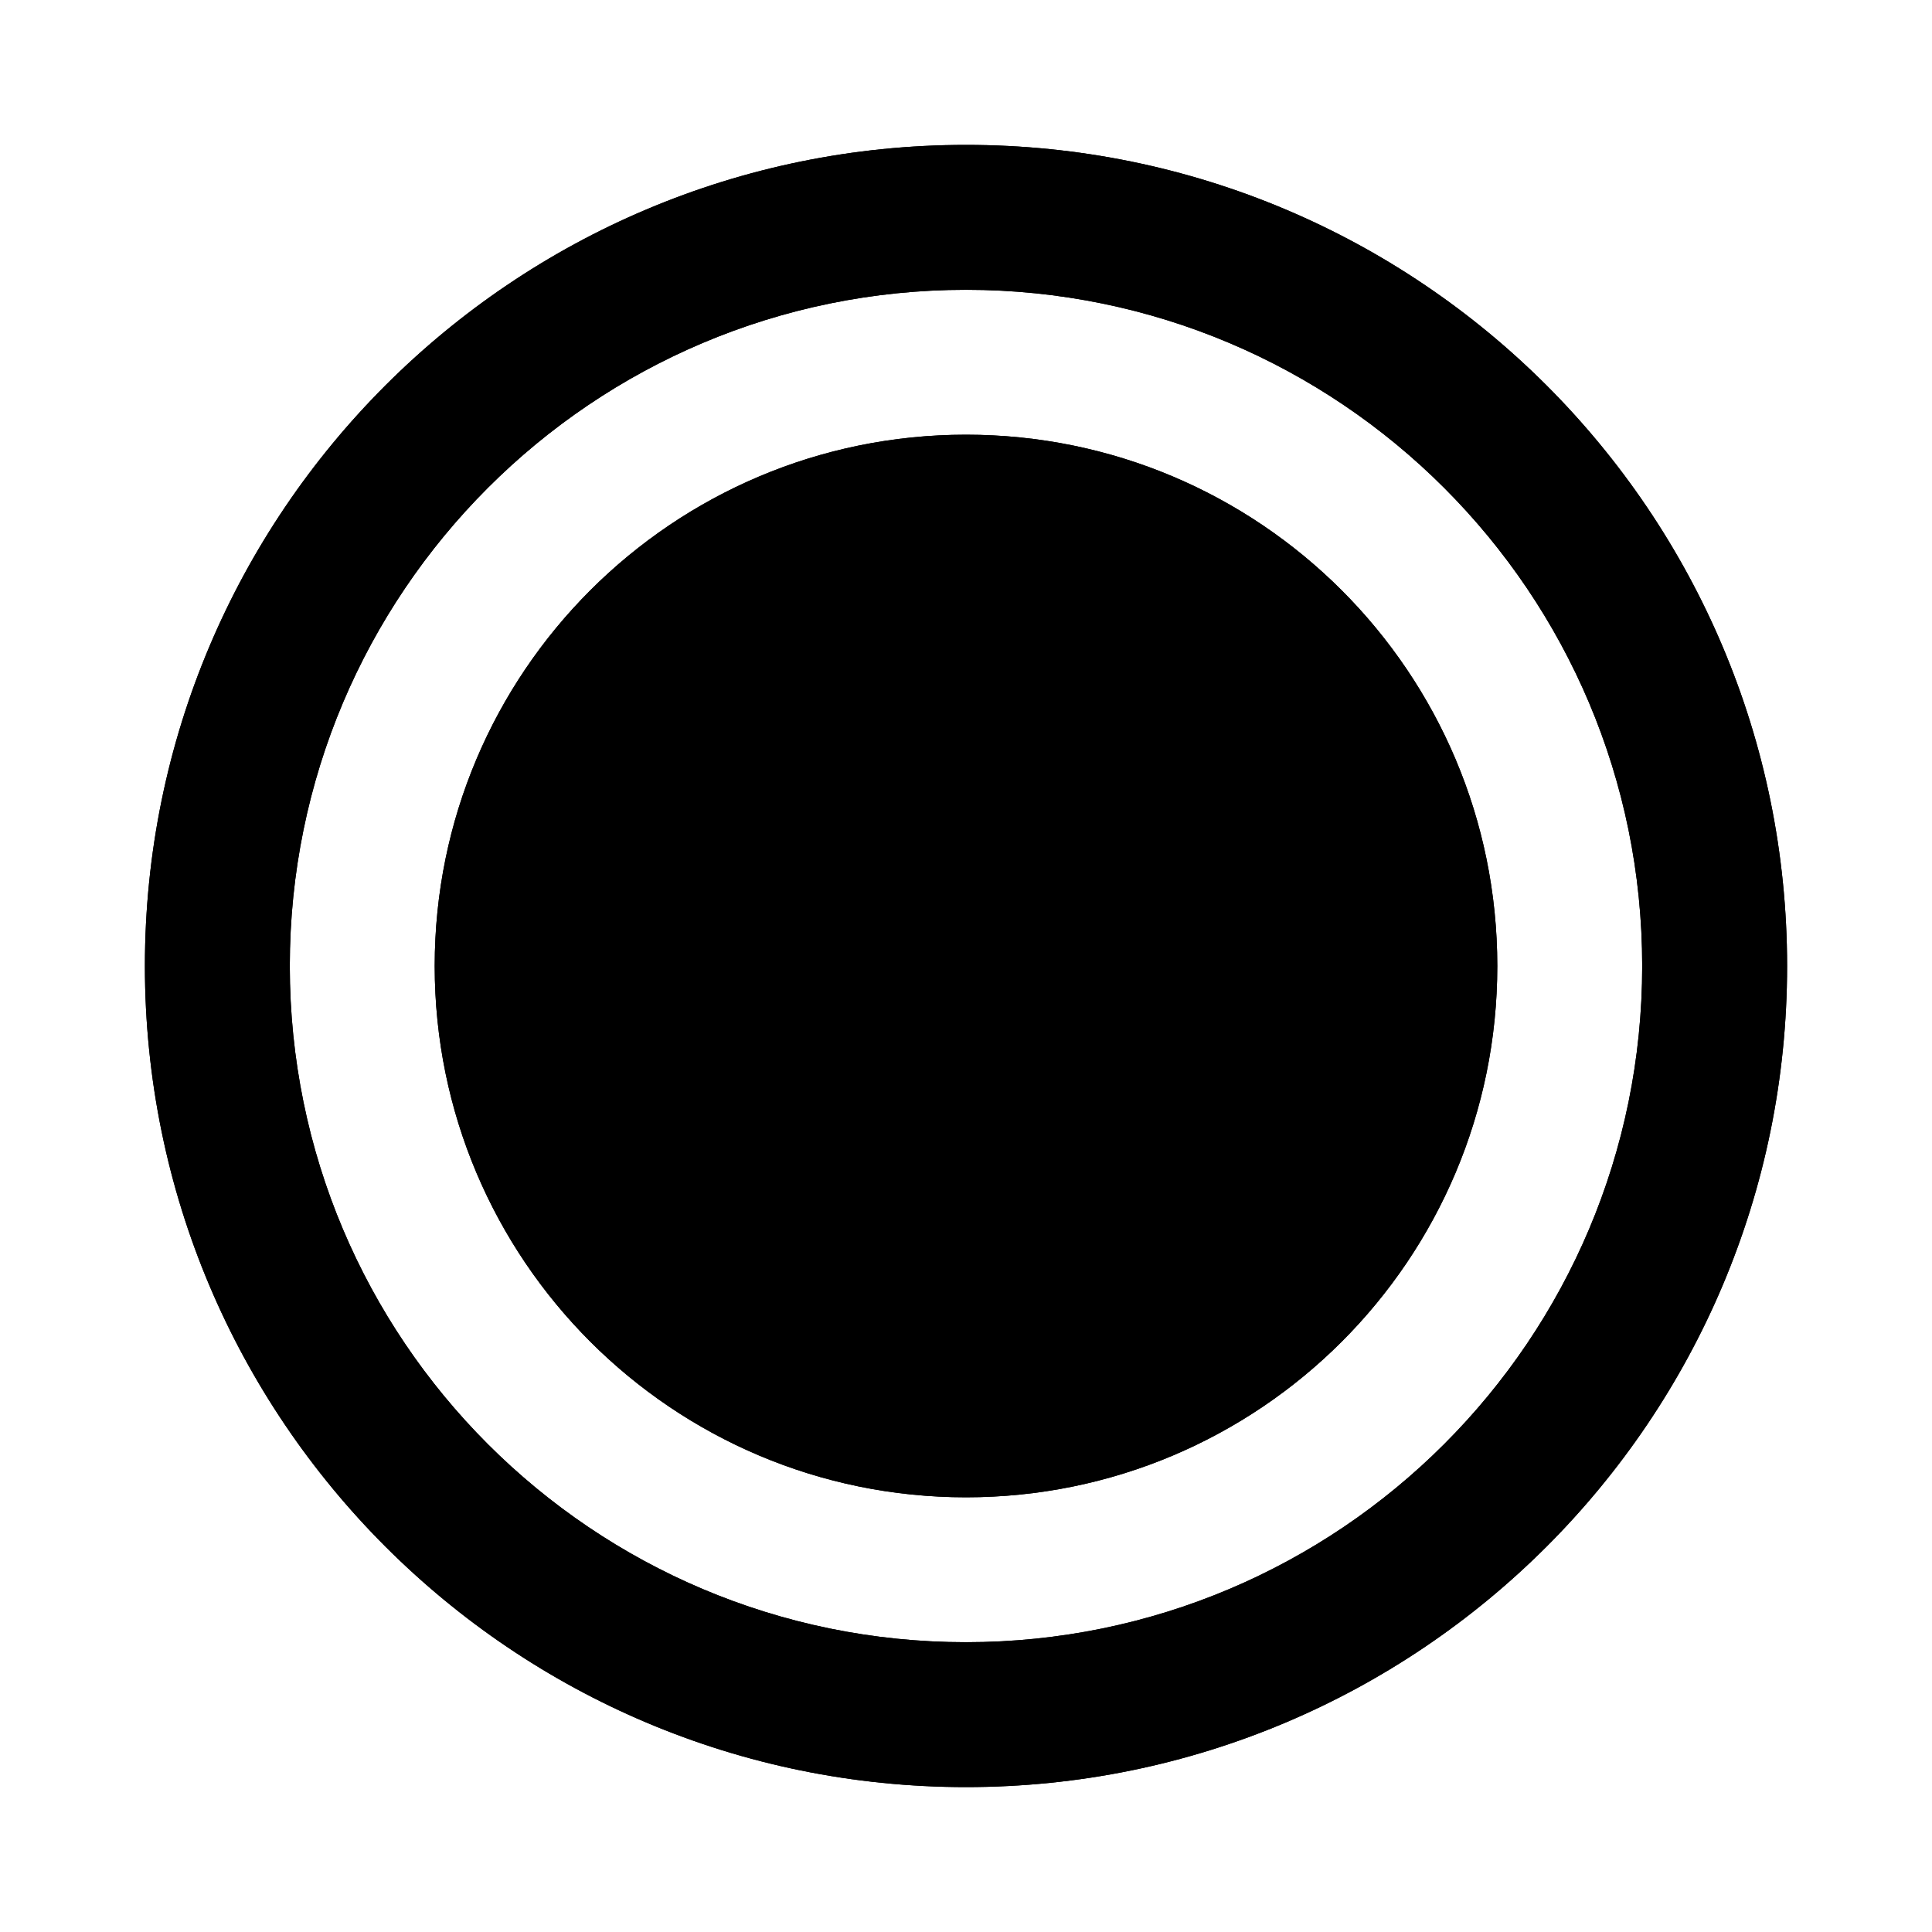
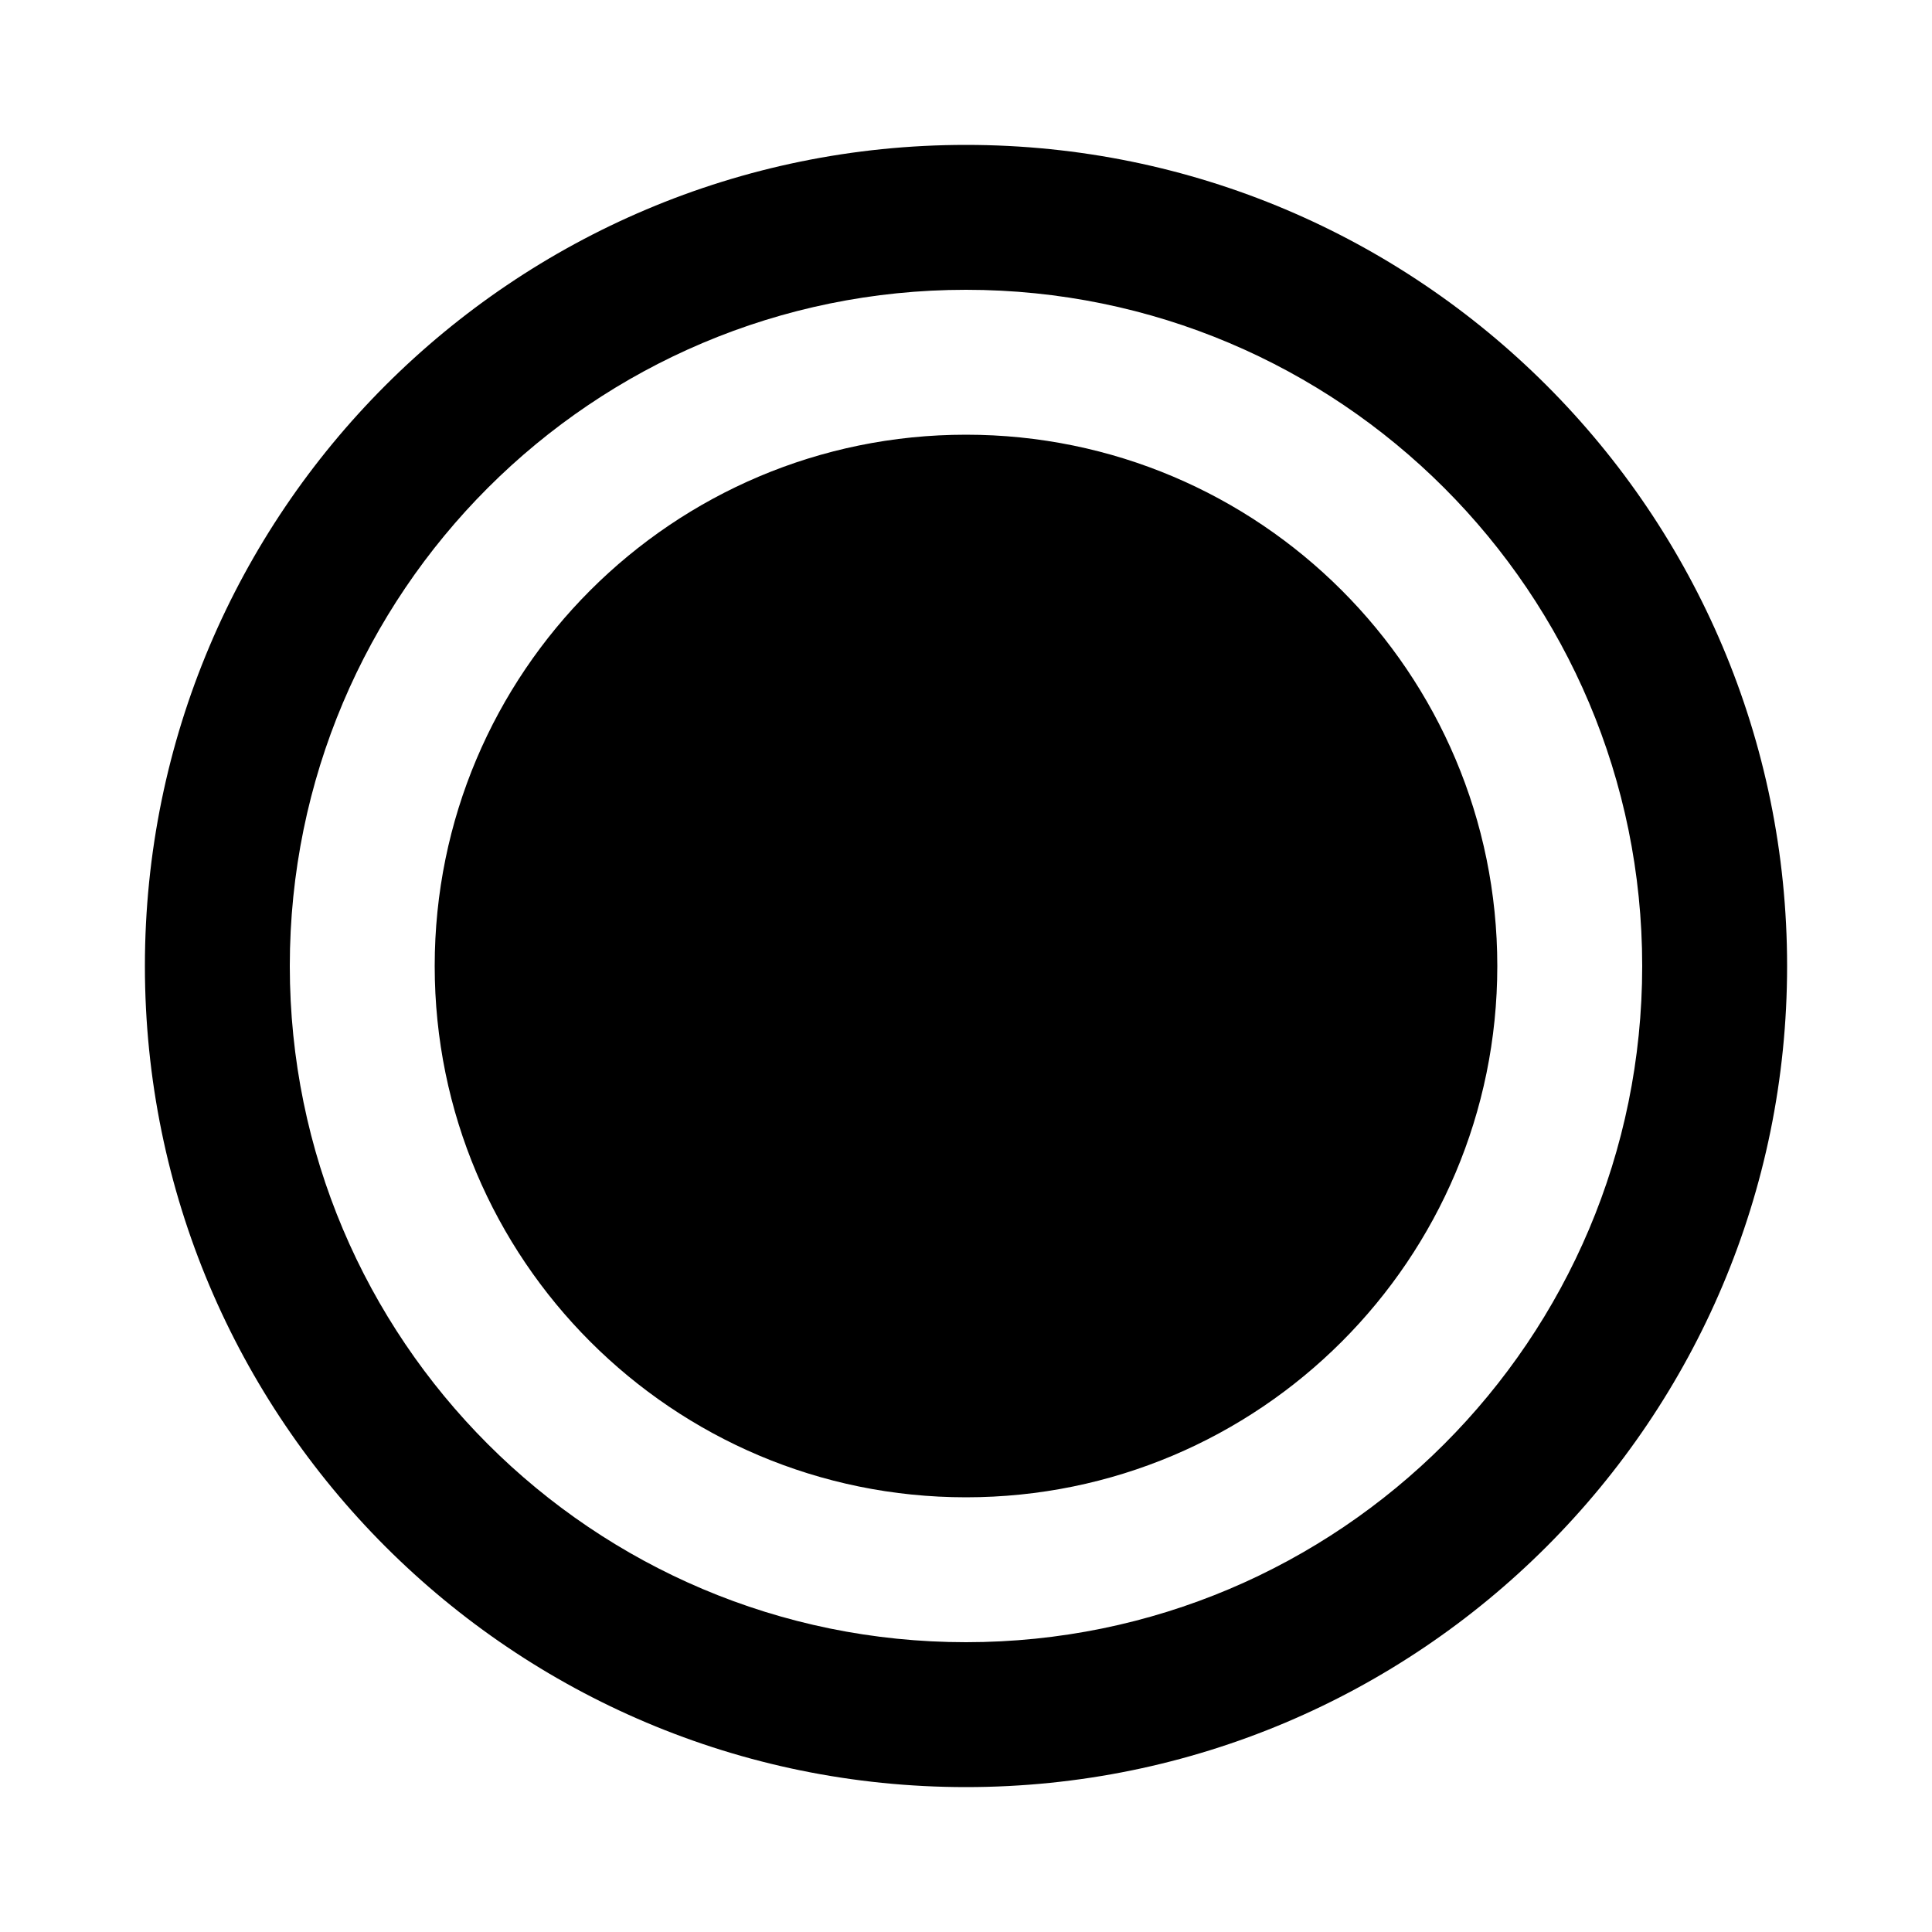
<svg xmlns="http://www.w3.org/2000/svg" fill="none" height="20" viewBox="0 0 20 20" width="20">
  <g clip-rule="evenodd" fill="currentColor" fill-rule="evenodd">
    <path d="m18.5 10c0 4.694-3.806 8.5-8.5 8.5-4.694 0-8.5-3.806-8.5-8.5 0-4.694 3.806-8.5 8.5-8.5 4.694 0 8.5 3.806 8.5 8.5zm-1.5 0c0 3.866-3.134 7-7 7-3.866 0-7-3.134-7-7 0-3.866 3.134-7 7-7 3.866 0 7 3.134 7 7zm-7 5.5c3.038 0 5.5-2.462 5.5-5.5 0-3.038-2.462-5.5-5.5-5.5-3.038 0-5.5 2.462-5.5 5.5 0 3.038 2.462 5.5 5.5 5.5z" />
-     <path d="m18.5 10c0 4.694-3.806 8.5-8.5 8.5-4.694 0-8.5-3.806-8.5-8.5 0-4.694 3.806-8.5 8.5-8.5 4.694 0 8.5 3.806 8.5 8.5zm-1.5 0c0 3.866-3.134 7-7 7-3.866 0-7-3.134-7-7 0-3.866 3.134-7 7-7 3.866 0 7 3.134 7 7zm-7 5.5c3.038 0 5.5-2.462 5.5-5.5 0-3.038-2.462-5.5-5.5-5.5-3.038 0-5.5 2.462-5.5 5.5 0 3.038 2.462 5.5 5.5 5.5z" />
  </g>
</svg>
